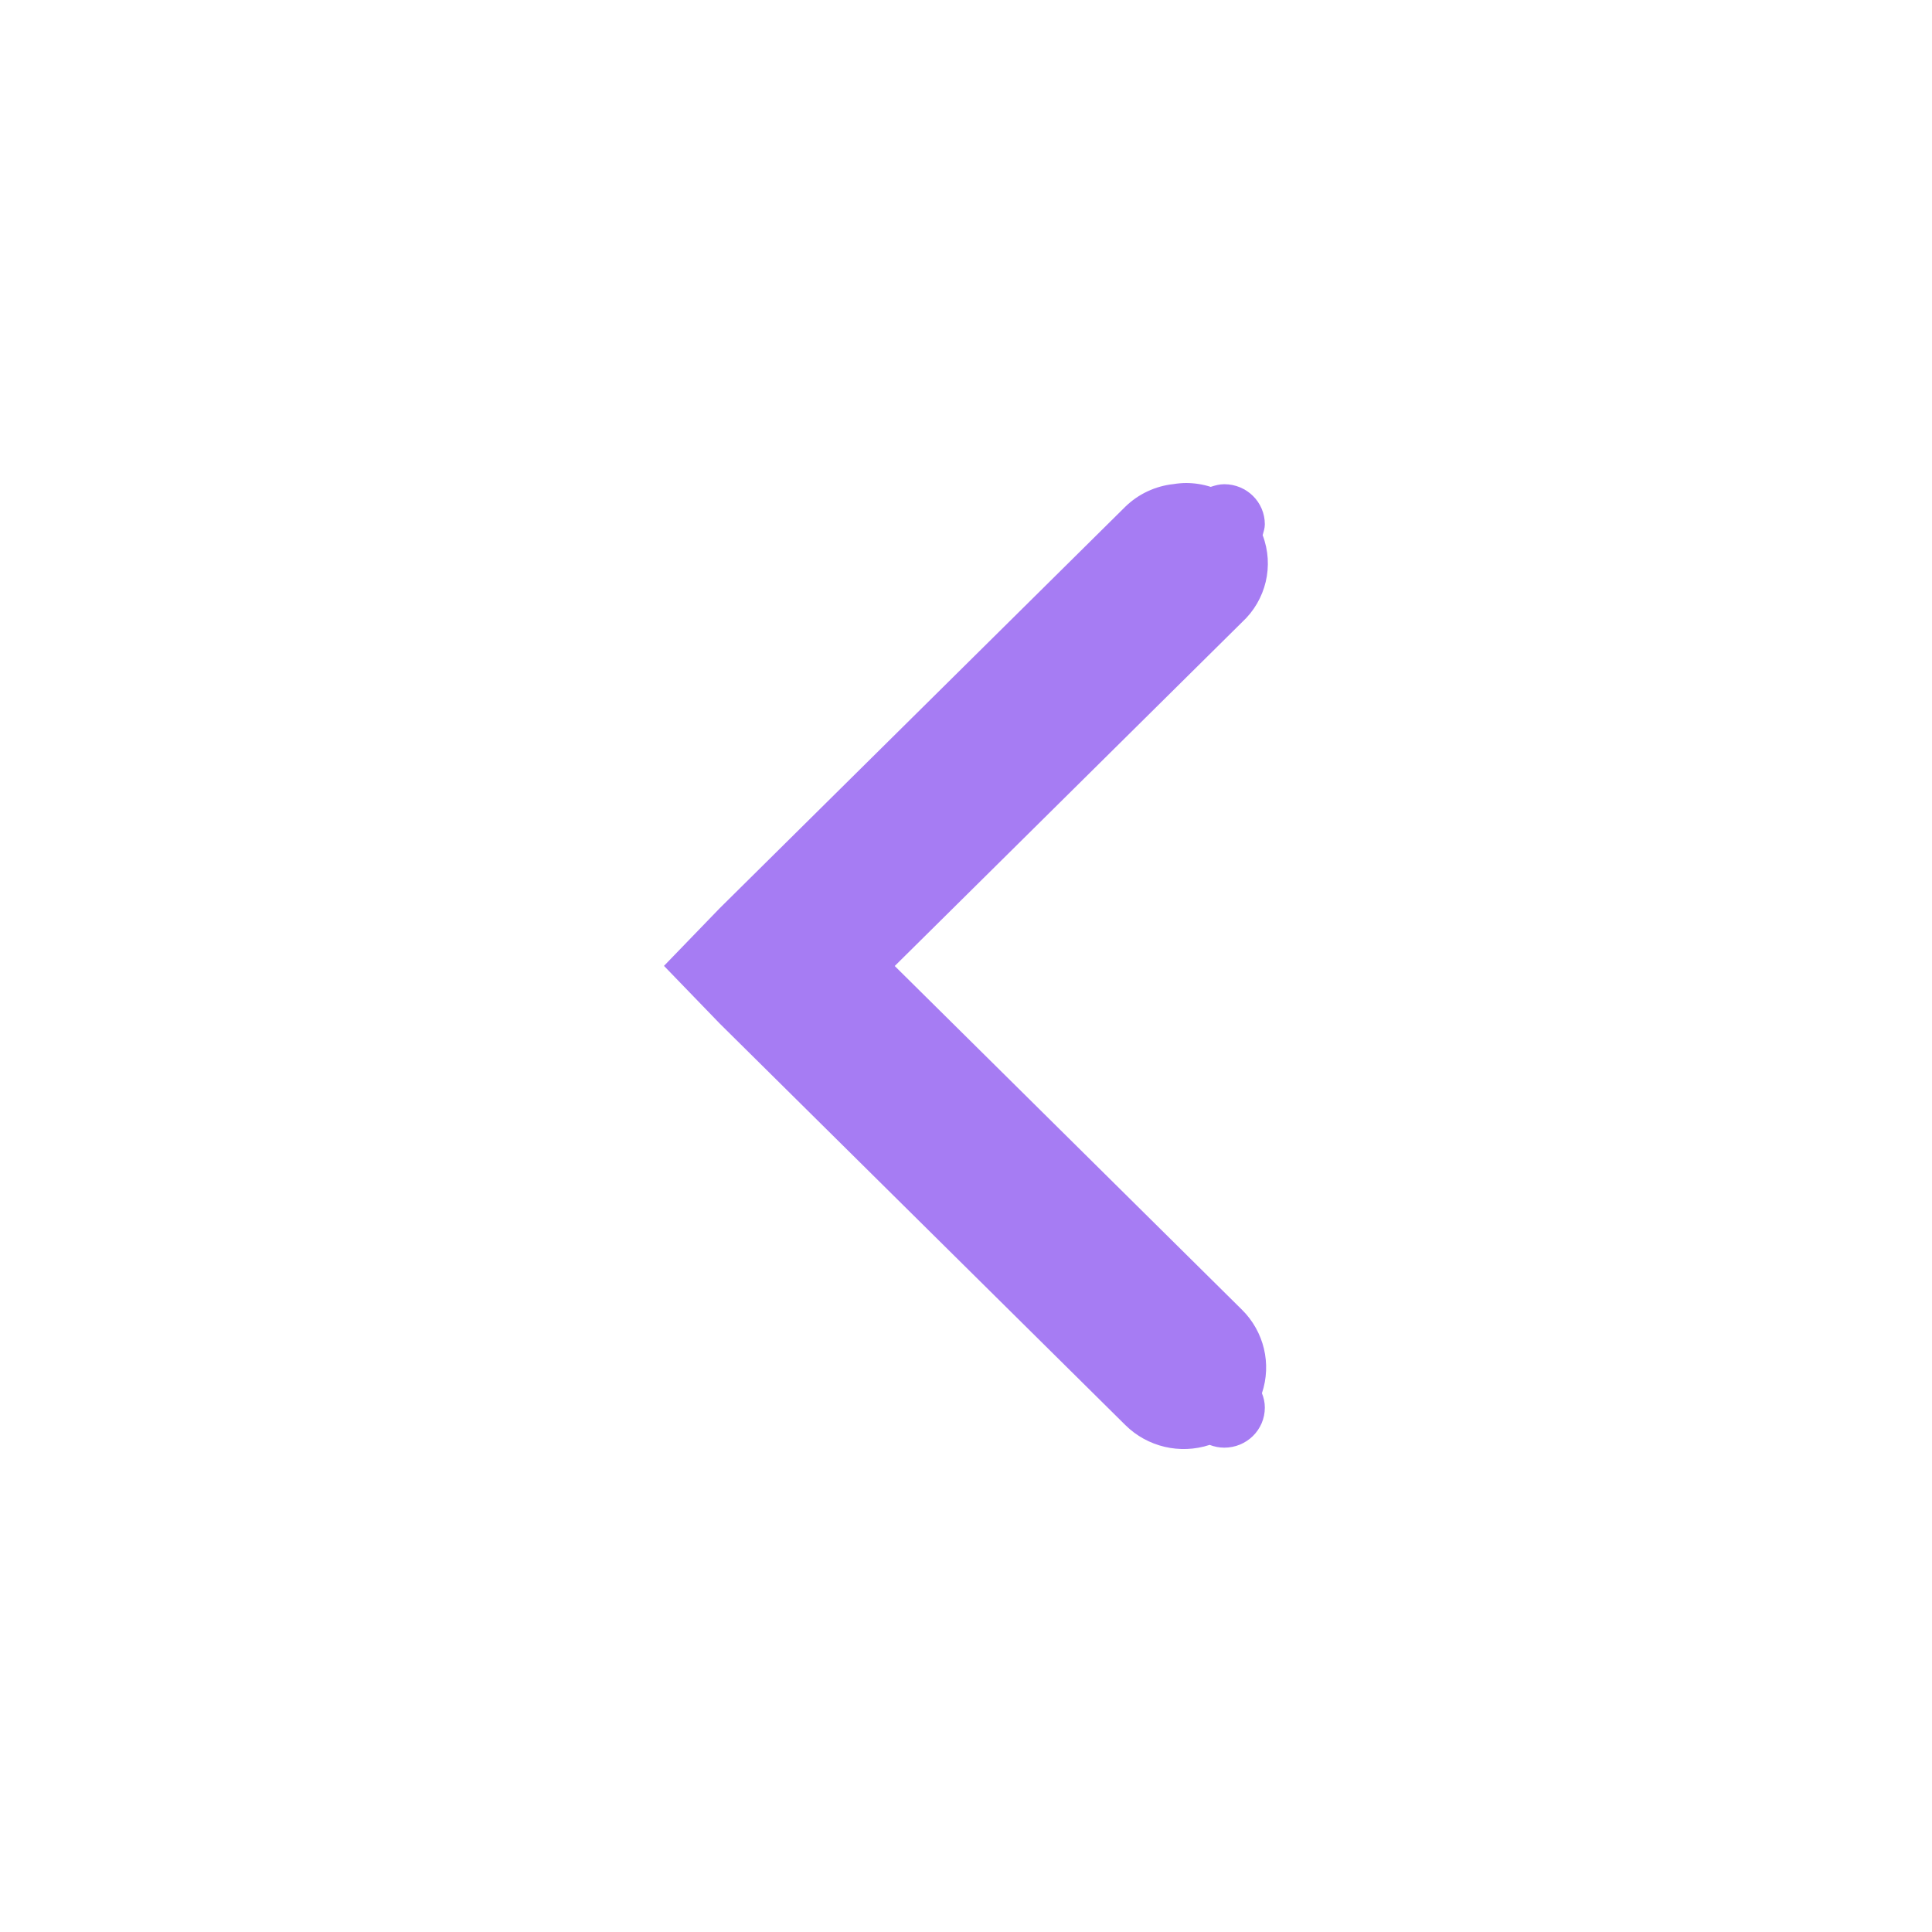
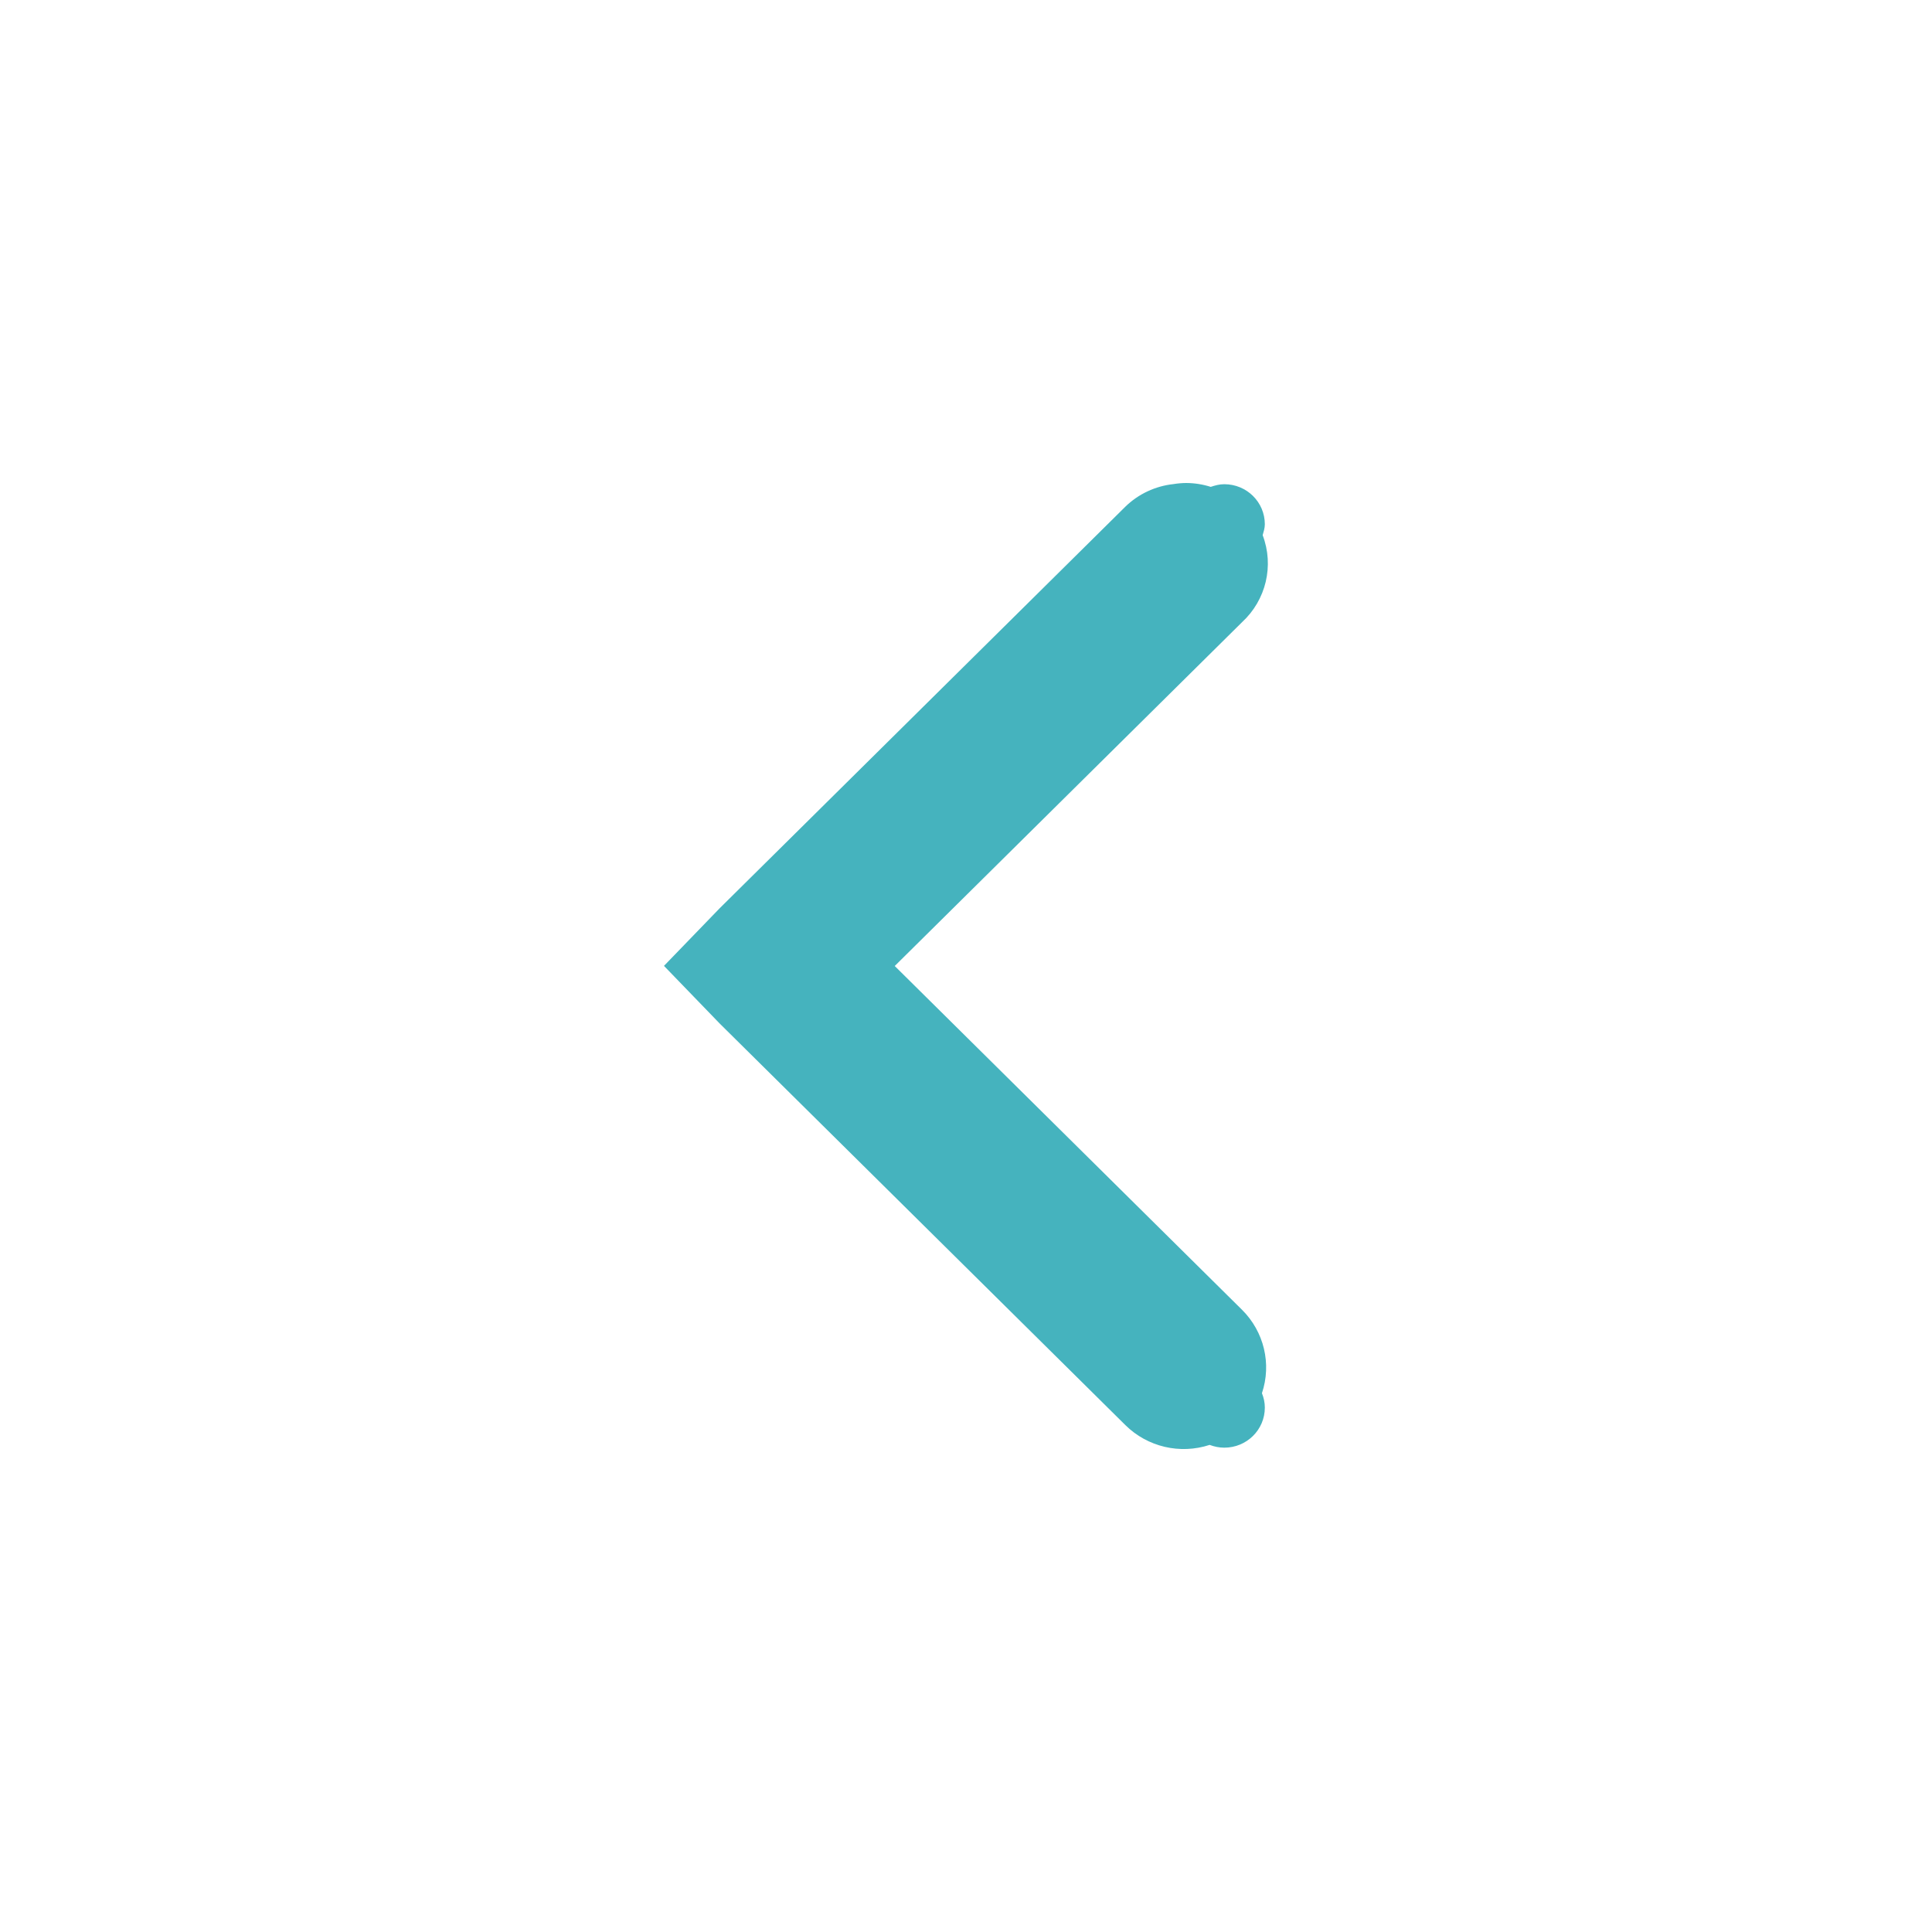
<svg xmlns="http://www.w3.org/2000/svg" xmlns:ns1="http://www.openswatchbook.org/uri/2009/osb" width="16" version="1.1" id="svg7384" height="16">
  <defs id="defs7386">
    <linearGradient ns1:paint="solid" id="selected_bg_color">
      <stop id="stop4147" offset="0" style="stop-color:#5294e2;stop-opacity:1;" />
    </linearGradient>
  </defs>
  <g transform="translate(-100.0002,-747)" style="display:inline" id="layer9" />
  <g transform="translate(-100.0002,-747)" id="layer10" />
  <g transform="translate(-100.0002,-747)" id="layer11" />
  <g transform="translate(-100.0002,-747)" id="layer13" />
  <g transform="translate(-100.0002,-747)" id="layer14" />
  <g transform="translate(-100.0002,-747)" style="display:inline" id="layer15" />
  <g transform="translate(-100.0002,-747)" style="display:inline" id="g71291" />
  <g transform="translate(-100.0002,-747)" style="display:inline" id="g4953" />
  <g transform="translate(-100.0002,-747)" style="display:inline" id="layer12">
-     <path id="path6040" d="m 109.823,751 a 0.672,0.665 0 0 0 -0.104,0.009 0.672,0.665 0 0 0 -0.399,0.187 l -3.359,3.325 -0.462,0.478 0.462,0.478 3.359,3.325 a 0.683,0.676 0 0 0 0.698,0.164 c 0.037,0.014 0.078,0.023 0.121,0.023 0.186,0 0.336,-0.148 0.336,-0.332 0,-0.042 -0.009,-0.082 -0.024,-0.119 a 0.683,0.676 0 0 0 -0.165,-0.691 l -2.876,-2.847 2.876,-2.847 a 0.672,0.665 0 0 0 0.171,-0.721 c 0.008,-0.029 0.018,-0.058 0.018,-0.09 0,-0.184 -0.15,-0.332 -0.336,-0.332 -0.04,0 -0.076,0.01 -0.112,0.022 A 0.672,0.665 0 0 0 109.823,751 Z" style="color:#000000;font-style:normal;font-variant:normal;font-weight:normal;font-stretch:normal;font-size:medium;line-height:normal;font-family:Sans;-inkscape-font-specification:Sans;text-indent:0;text-align:start;text-decoration:none;text-decoration-line:none;letter-spacing:normal;word-spacing:normal;text-transform:none;writing-mode:lr-tb;direction:ltr;baseline-shift:baseline;text-anchor:start;display:inline;overflow:visible;visibility:visible;fill:#a67cf3;fill-opacity:1;stroke:none;stroke-width:2;marker:none;enable-background:accumulate" />
+     <path id="path6040" d="m 109.823,751 a 0.672,0.665 0 0 0 -0.104,0.009 0.672,0.665 0 0 0 -0.399,0.187 l -3.359,3.325 -0.462,0.478 0.462,0.478 3.359,3.325 a 0.683,0.676 0 0 0 0.698,0.164 c 0.037,0.014 0.078,0.023 0.121,0.023 0.186,0 0.336,-0.148 0.336,-0.332 0,-0.042 -0.009,-0.082 -0.024,-0.119 a 0.683,0.676 0 0 0 -0.165,-0.691 l -2.876,-2.847 2.876,-2.847 a 0.672,0.665 0 0 0 0.171,-0.721 c 0.008,-0.029 0.018,-0.058 0.018,-0.09 0,-0.184 -0.15,-0.332 -0.336,-0.332 -0.04,0 -0.076,0.01 -0.112,0.022 A 0.672,0.665 0 0 0 109.823,751 Z" style="color:#000000;font-style:normal;font-variant:normal;font-weight:normal;font-stretch:normal;font-size:medium;line-height:normal;font-family:Sans;-inkscape-font-specification:Sans;text-indent:0;text-align:start;text-decoration:none;text-decoration-line:none;letter-spacing:normal;word-spacing:normal;text-transform:none;writing-mode:lr-tb;direction:ltr;baseline-shift:baseline;text-anchor:start;display:inline;overflow:visible;visibility:visible;fill:#45b3be;fill-opacity:1;stroke:none;stroke-width:2;marker:none;enable-background:accumulate" />
  </g>
</svg>
